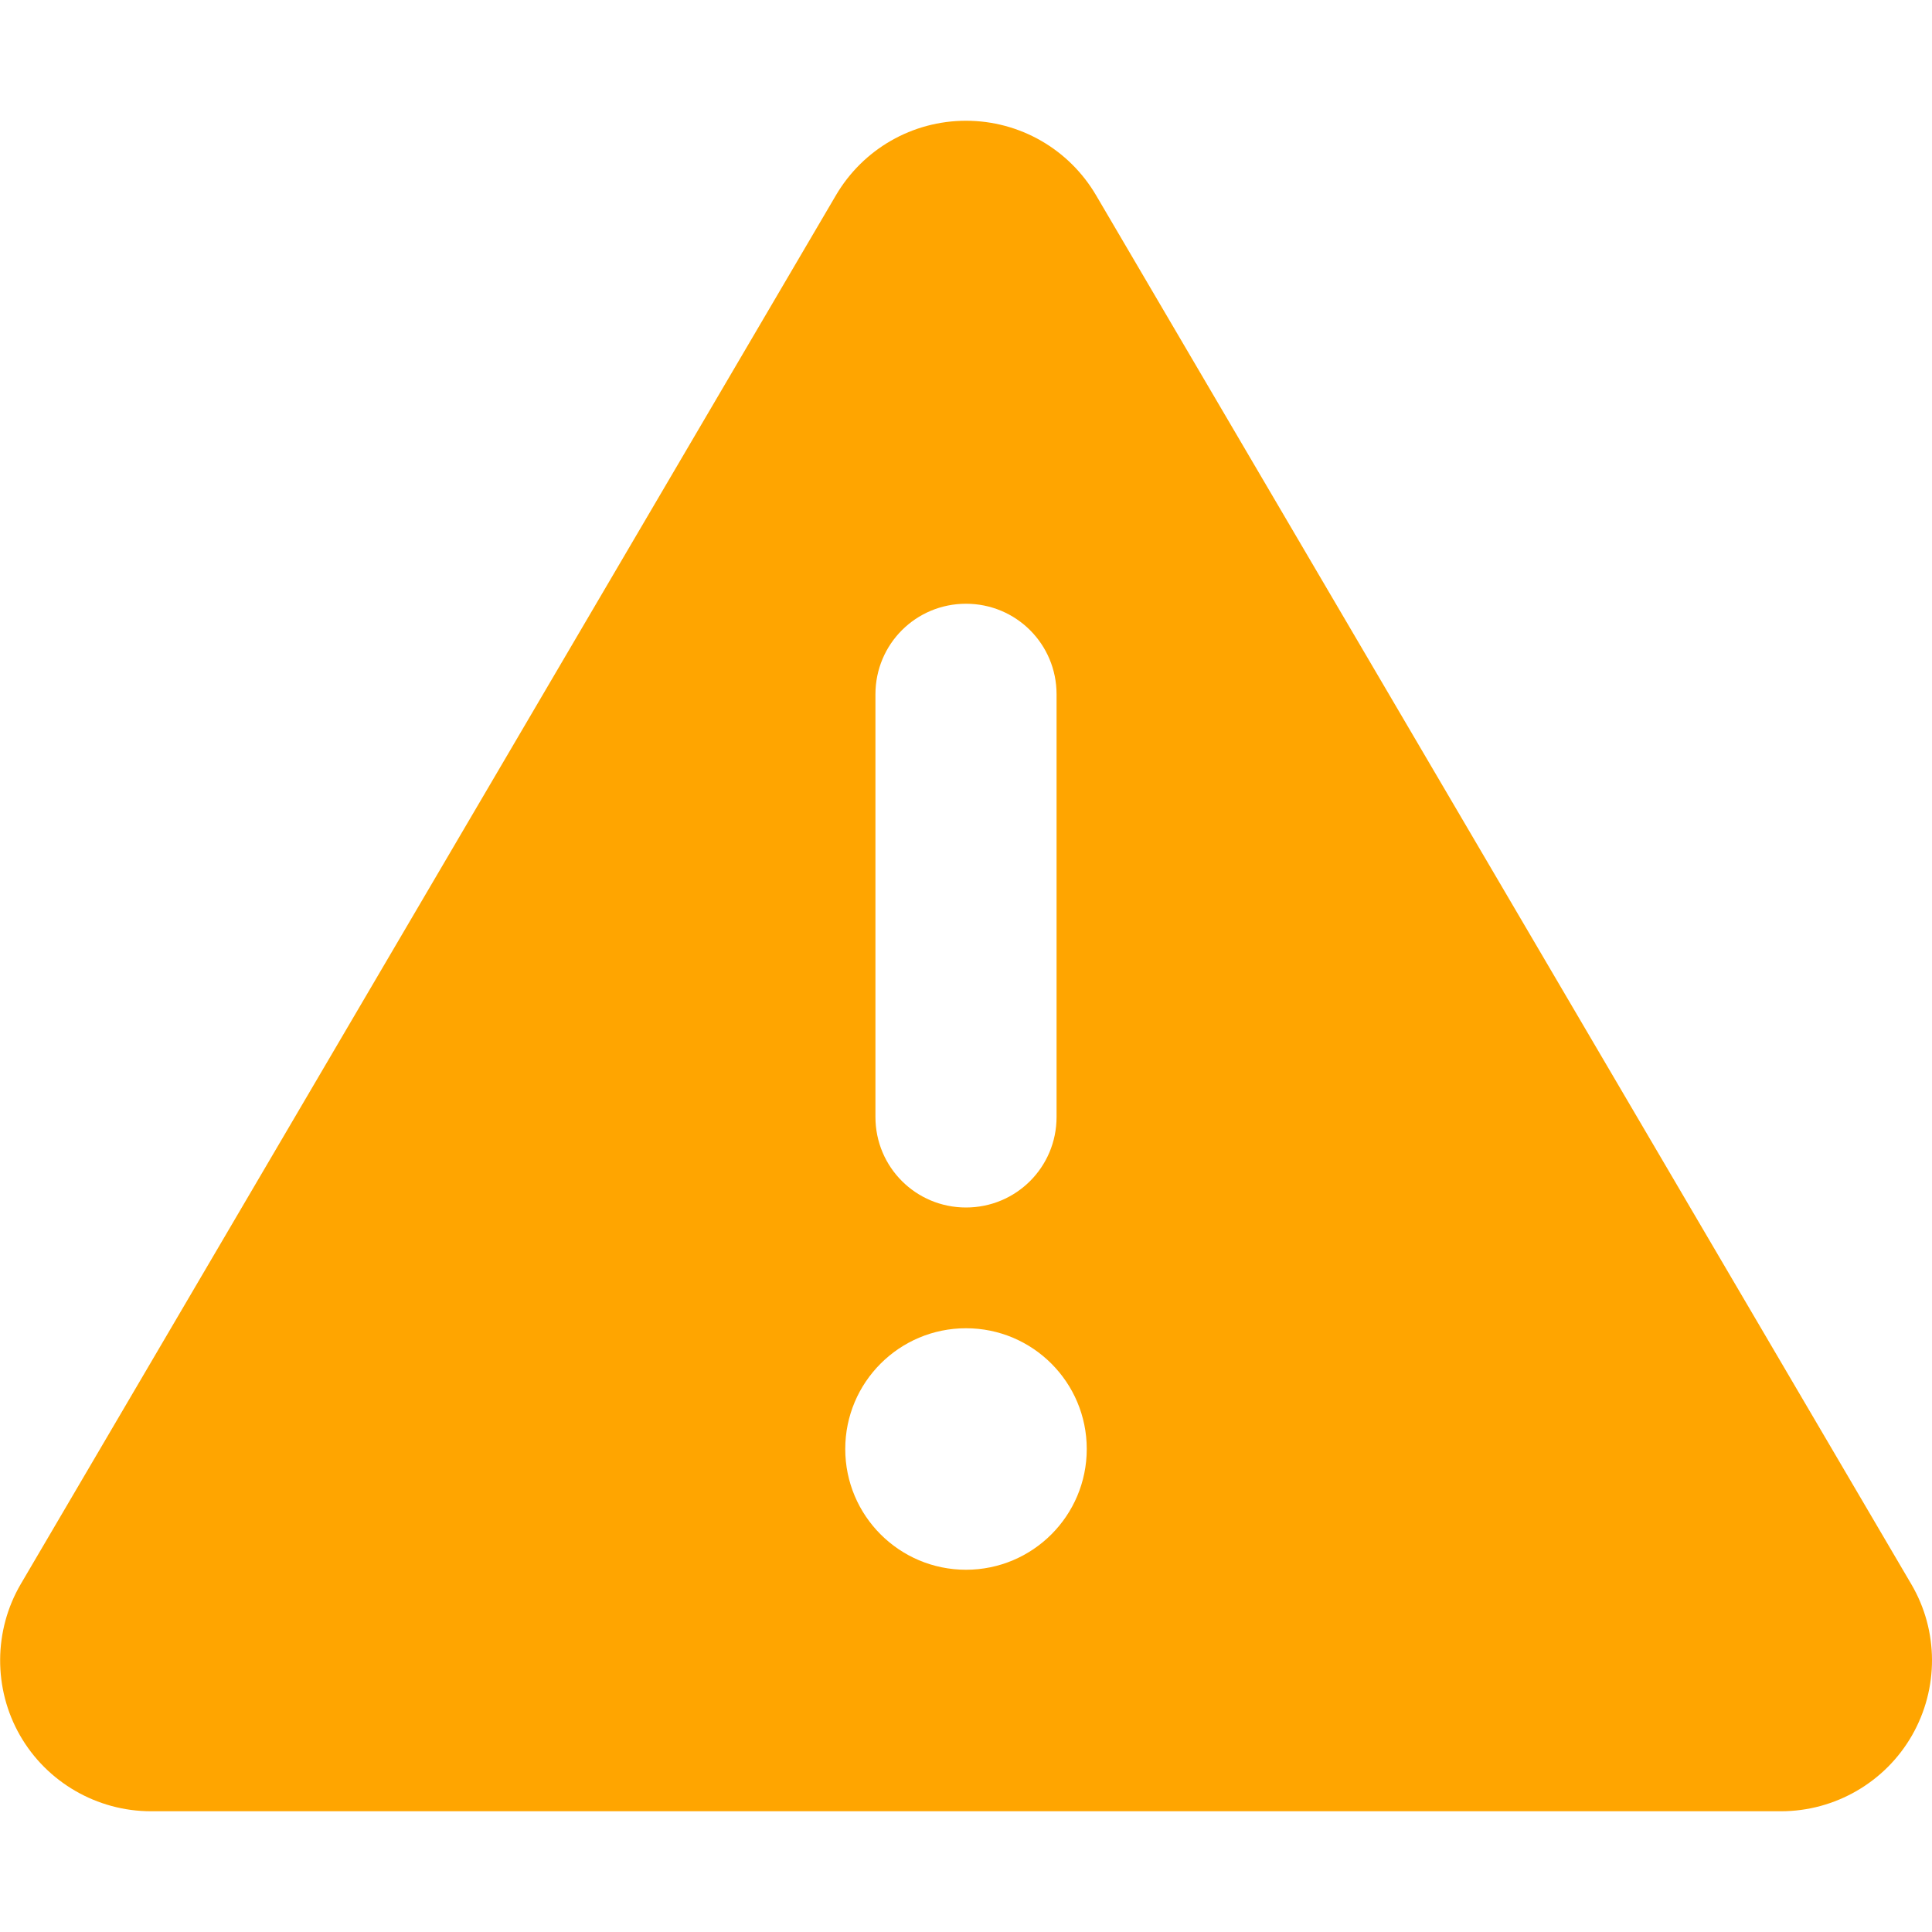
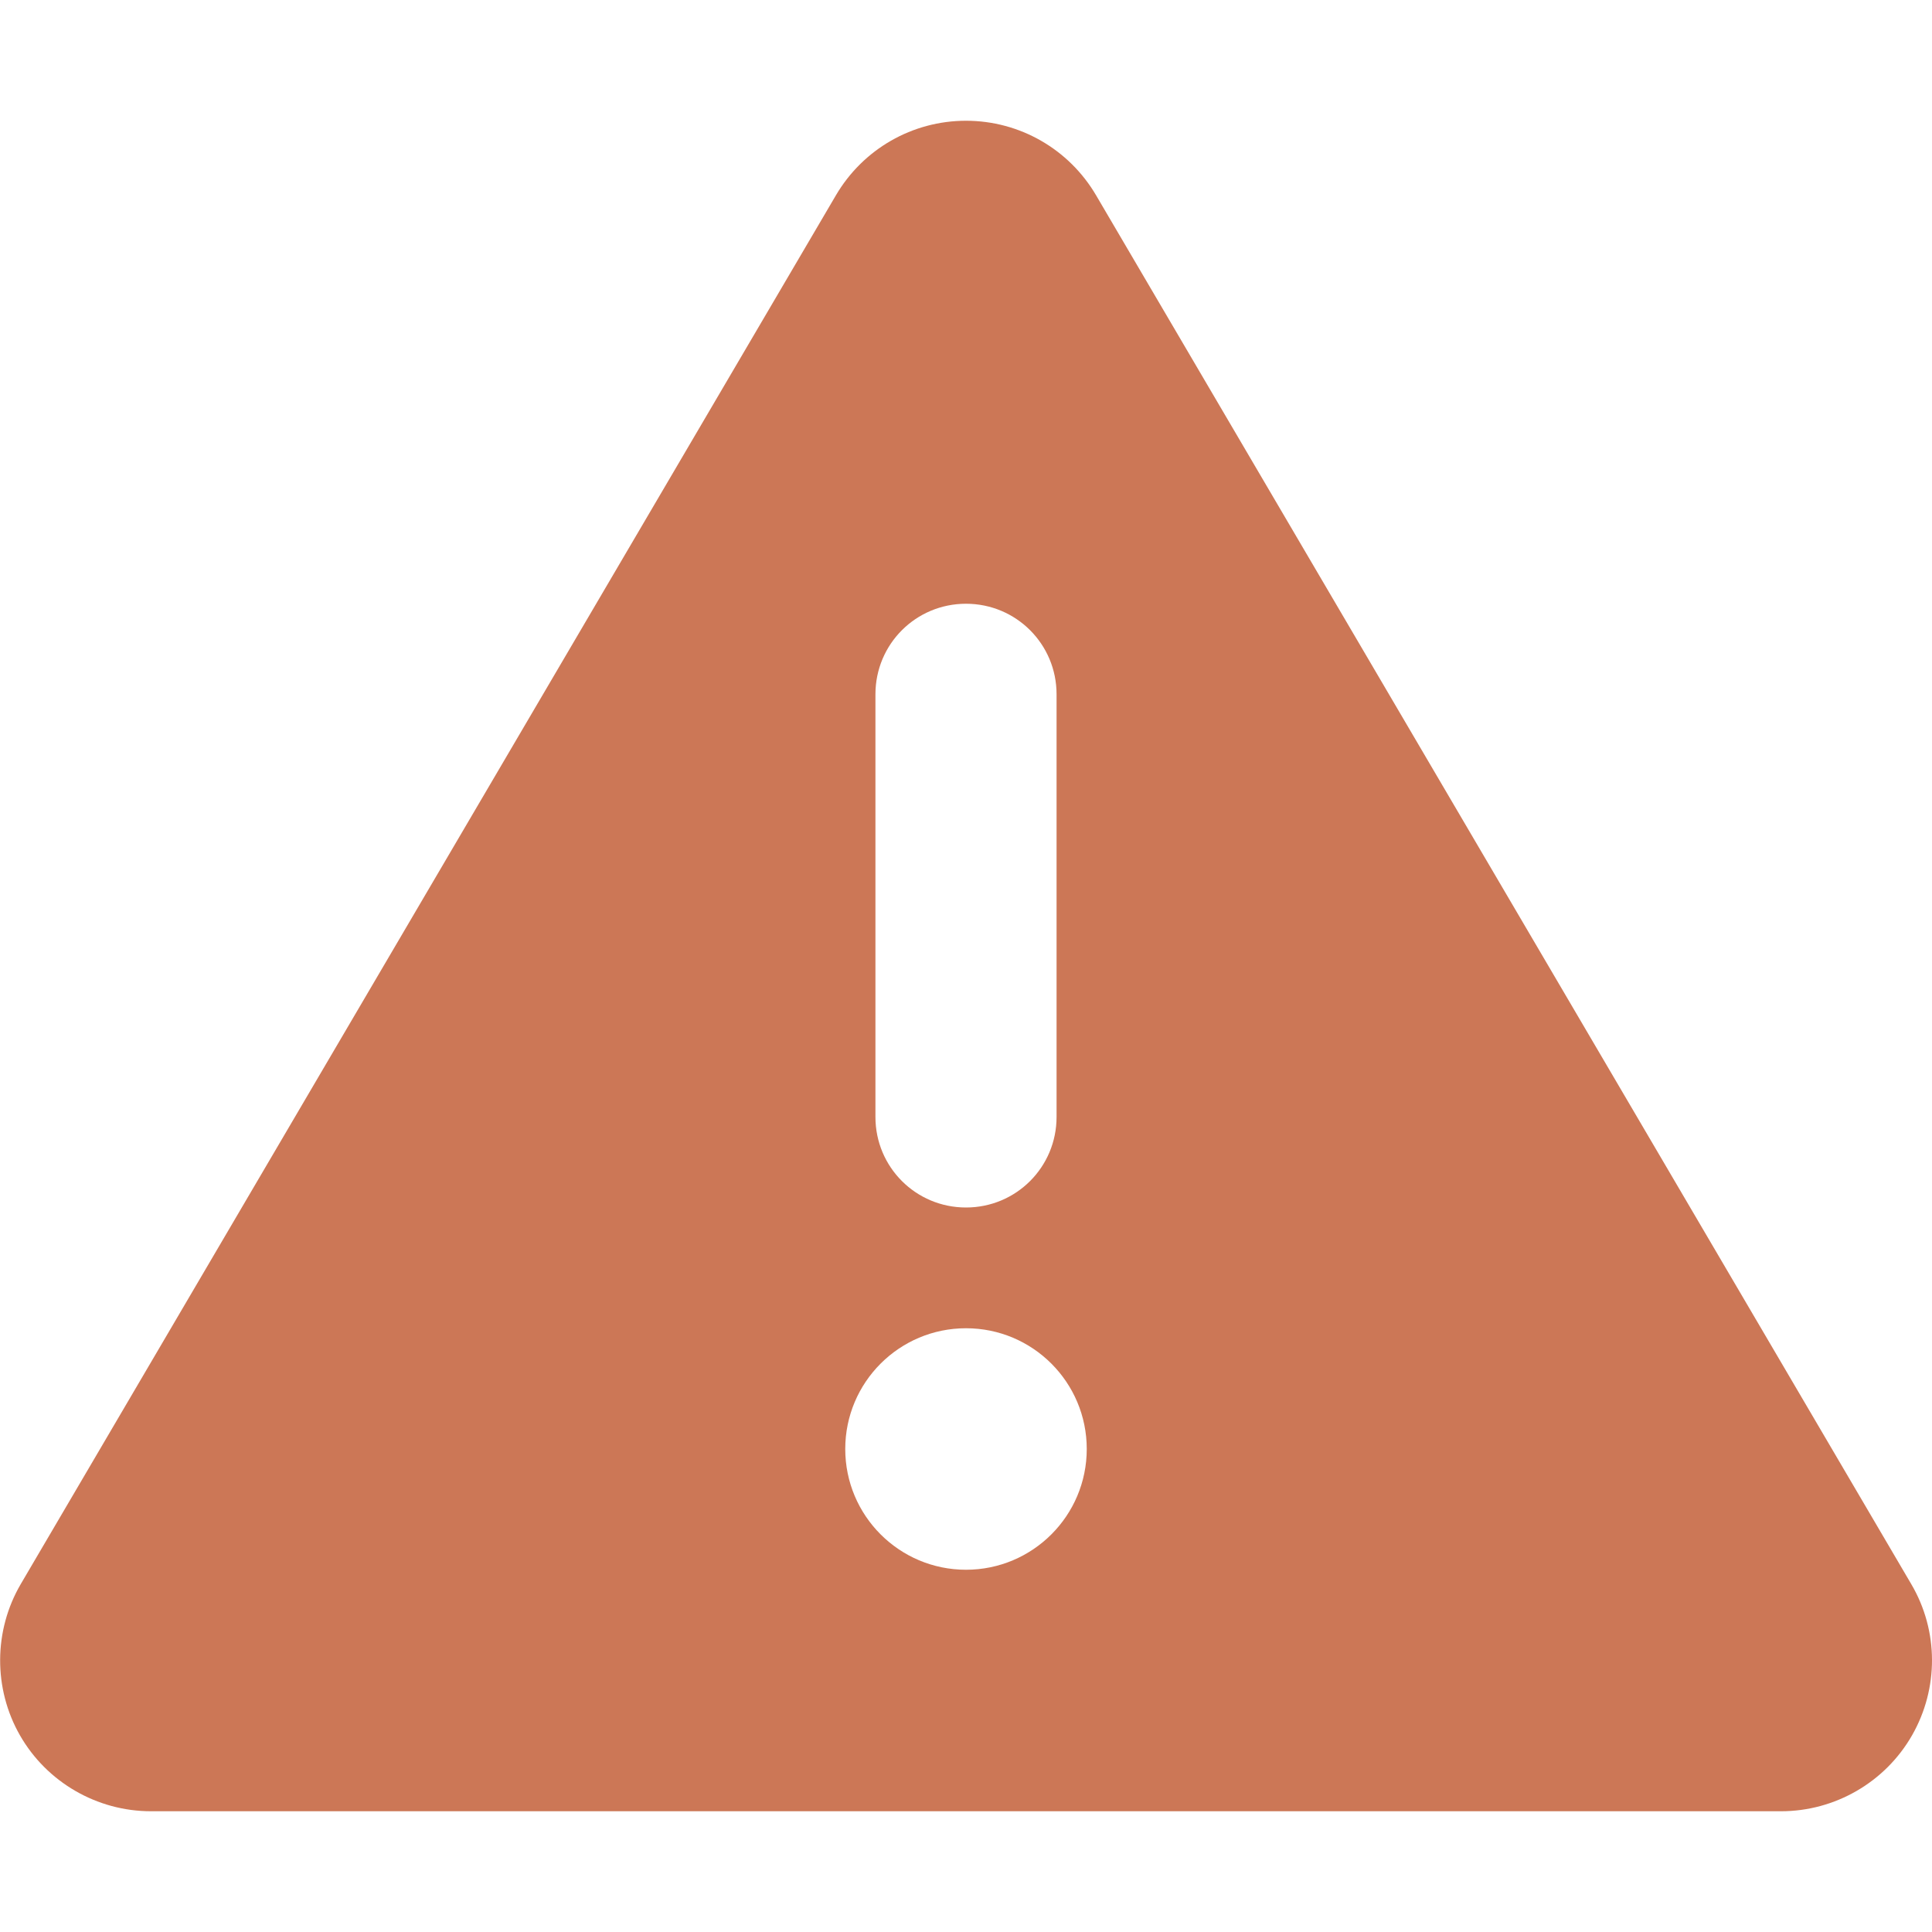
- <svg xmlns="http://www.w3.org/2000/svg" width="16" height="16" fill="orange" viewBox="0 0 512 512">
+ <svg xmlns="http://www.w3.org/2000/svg" width="16" height="16" fill="#cc7756" viewBox="0 0 512 512">
  <path d="M256 32c14.2 0 27.3 7.5 34.5 19.8l216 368c7.3 12.4 7.3 27.7 .2 40.1S486.3 480 472 480H40c-14.3 0-27.6-7.7-34.7-20.1s-7-27.8 .2-40.1l216-368C228.7 39.5 241.8 32 256 32zm0 128c-13.3 0-24 10.7-24 24V296c0 13.3 10.7 24 24 24s24-10.7 24-24V184c0-13.3-10.7-24-24-24zm32 224a32 32 0 1 0 -64 0 32 32 0 1 0 64 0z" />
</svg>
